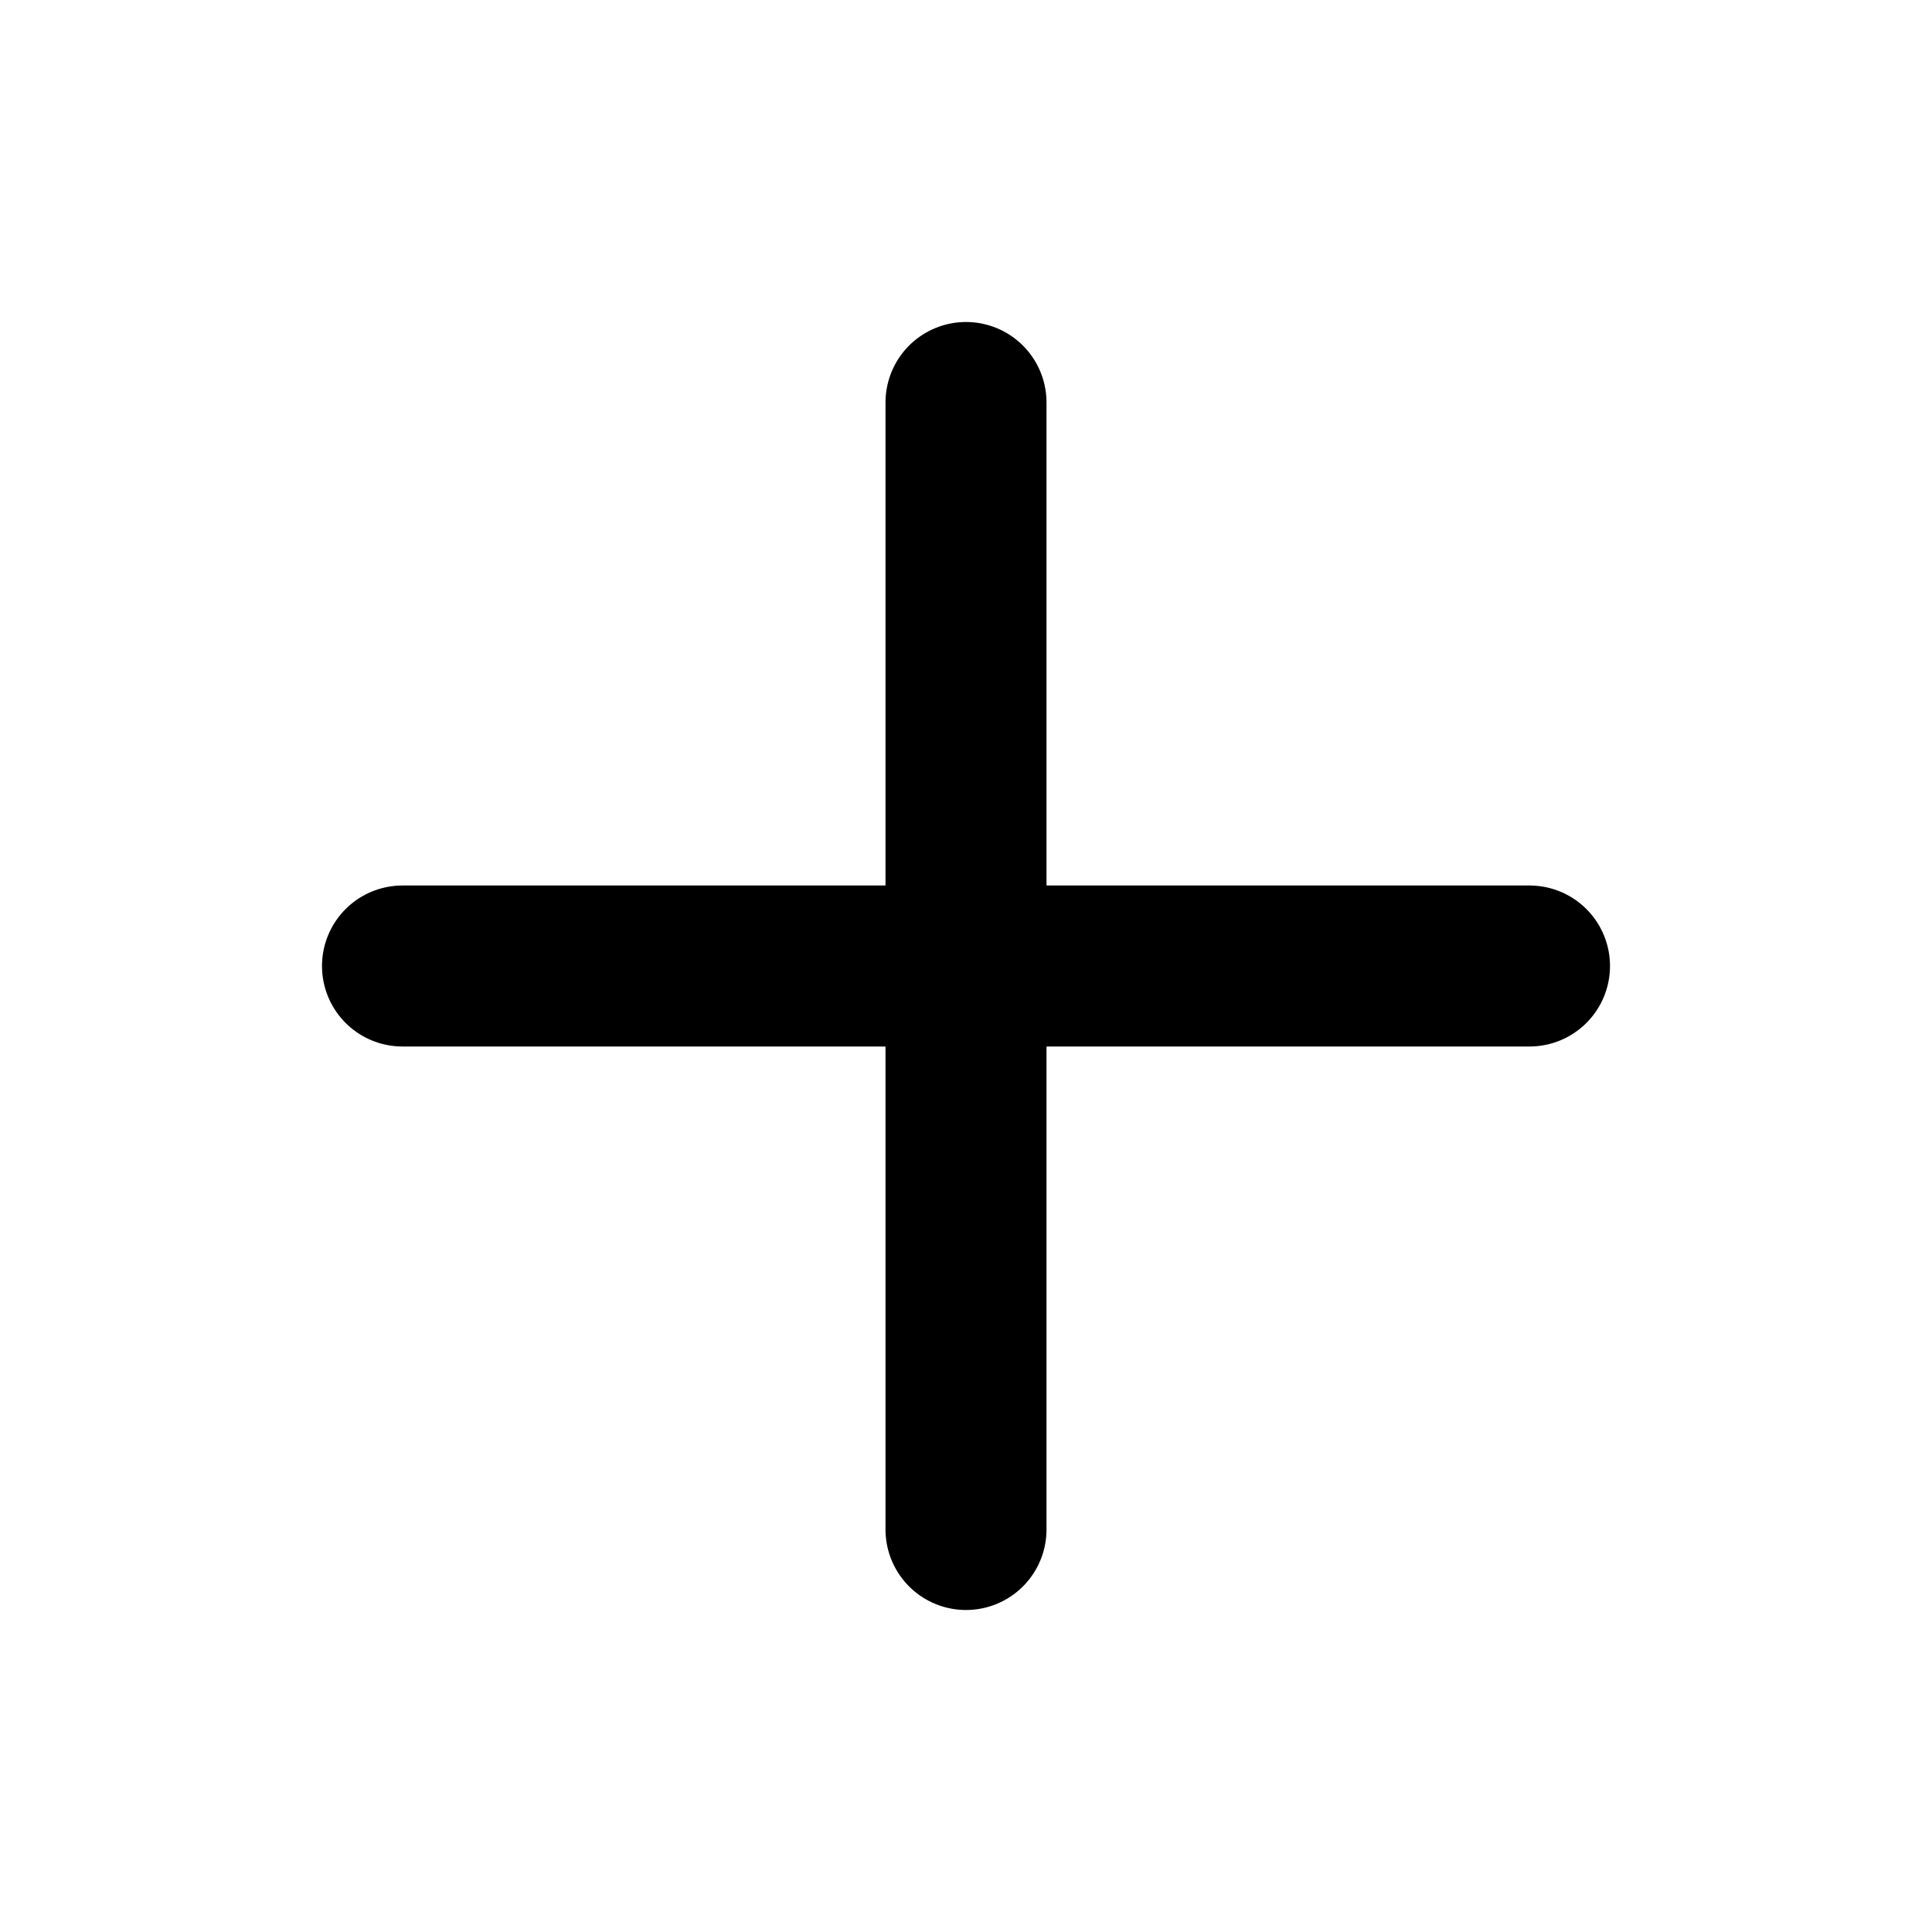
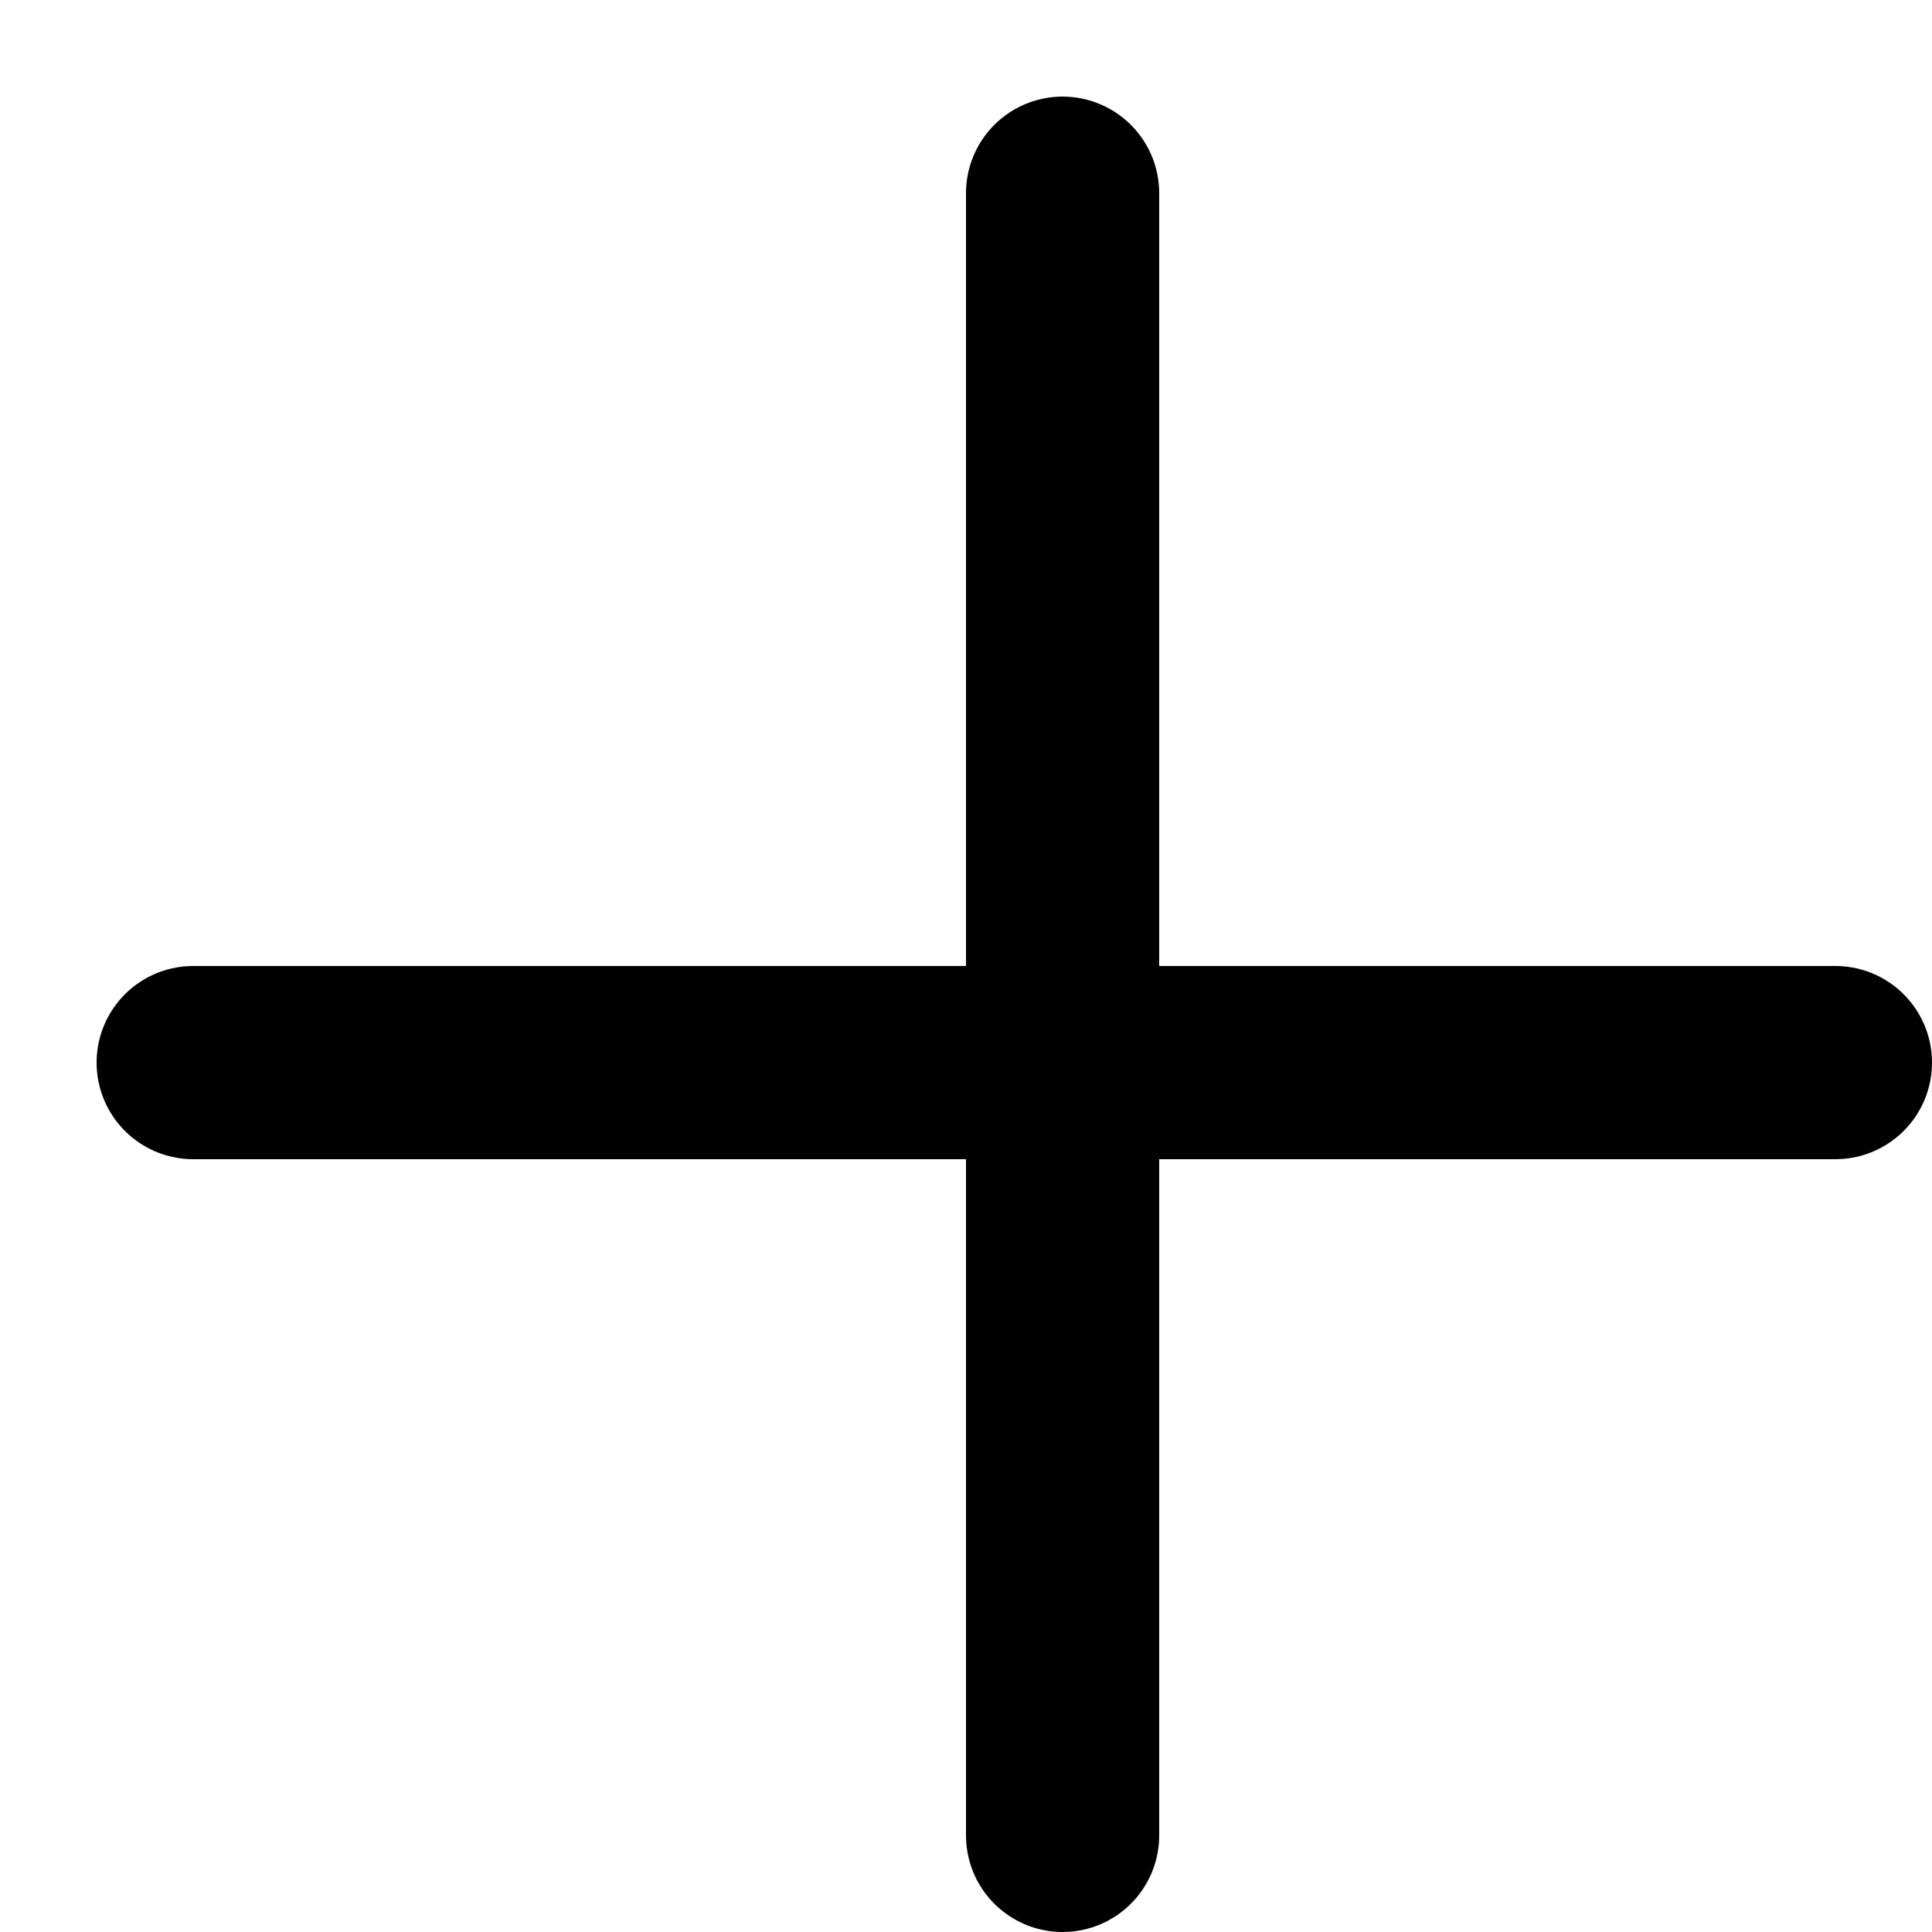
- <svg xmlns="http://www.w3.org/2000/svg" viewBox="0 0 24 24" stroke="currentColor" stroke-width="2" stroke-linecap="round" stroke-linejoin="round">
-   <path d="M5 12h14" />
-   <path d="M12 5v14" />
+ <svg xmlns="http://www.w3.org/2000/svg" viewBox="0 0 20 20" stroke="currentColor" stroke-width="2" stroke-linecap="round" stroke-linejoin="round">
+   <path d="M2 11L19 11" />
+   <path d="M11 2V19" />
</svg>
